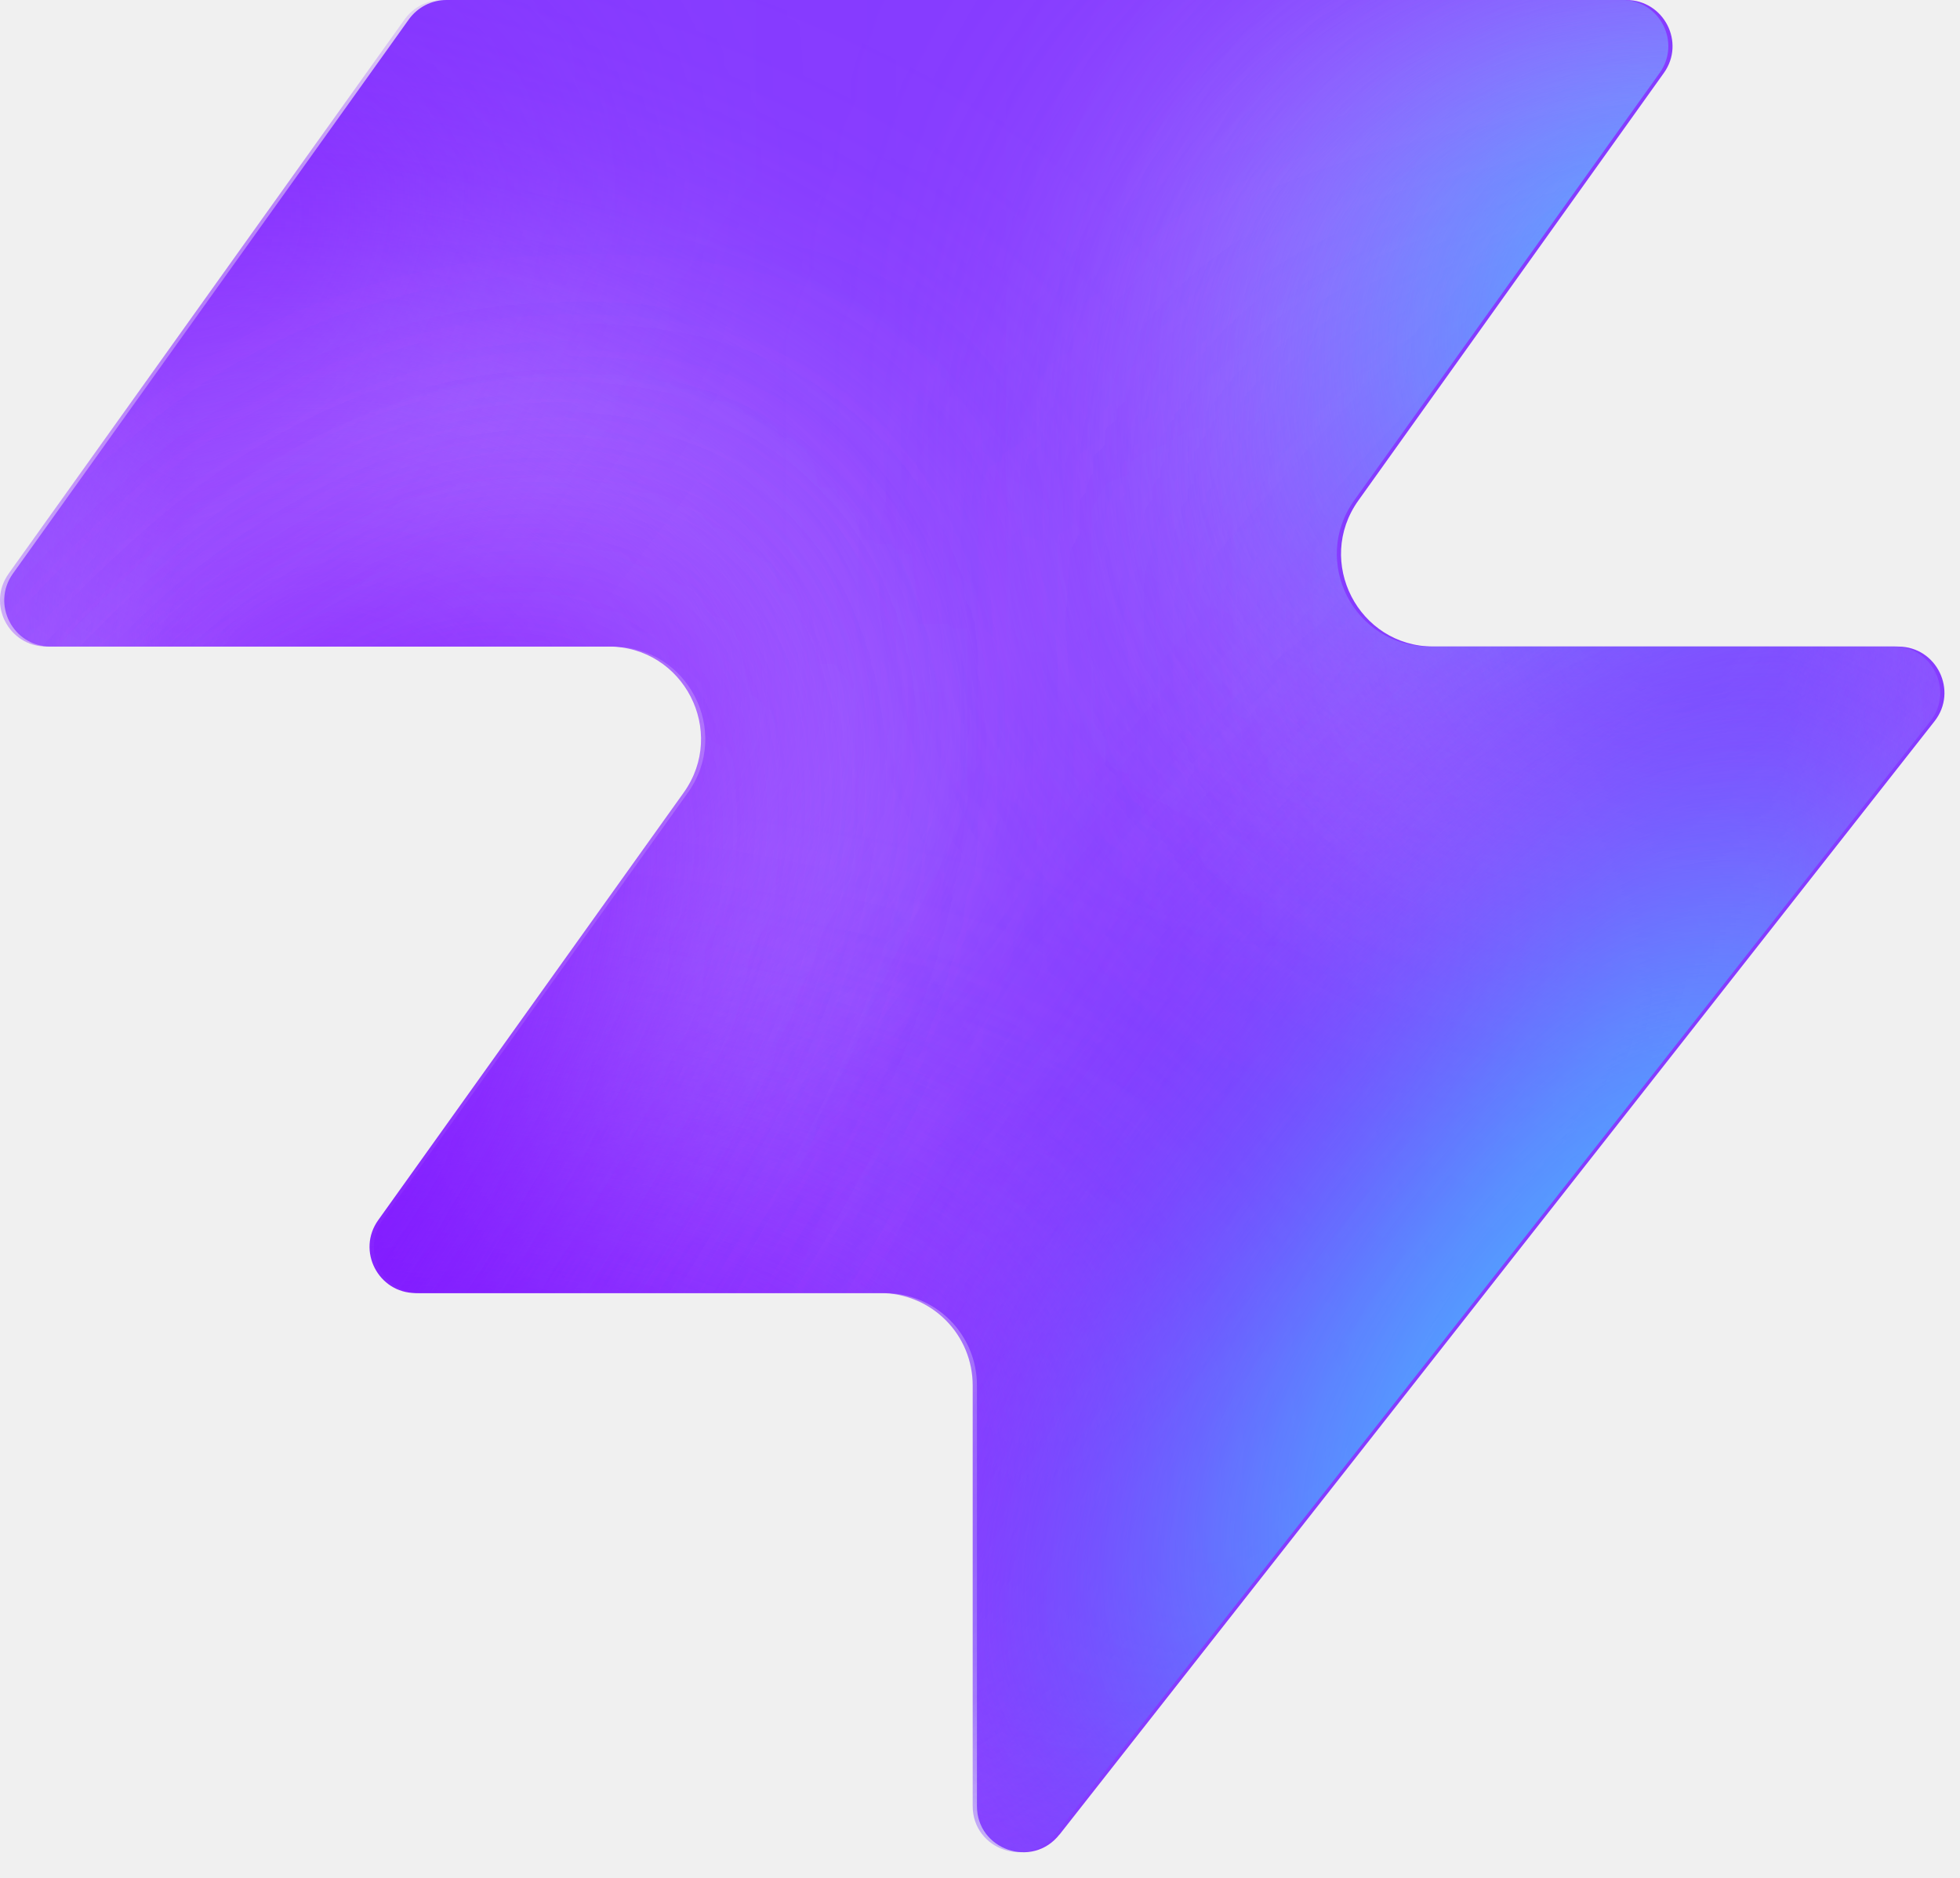
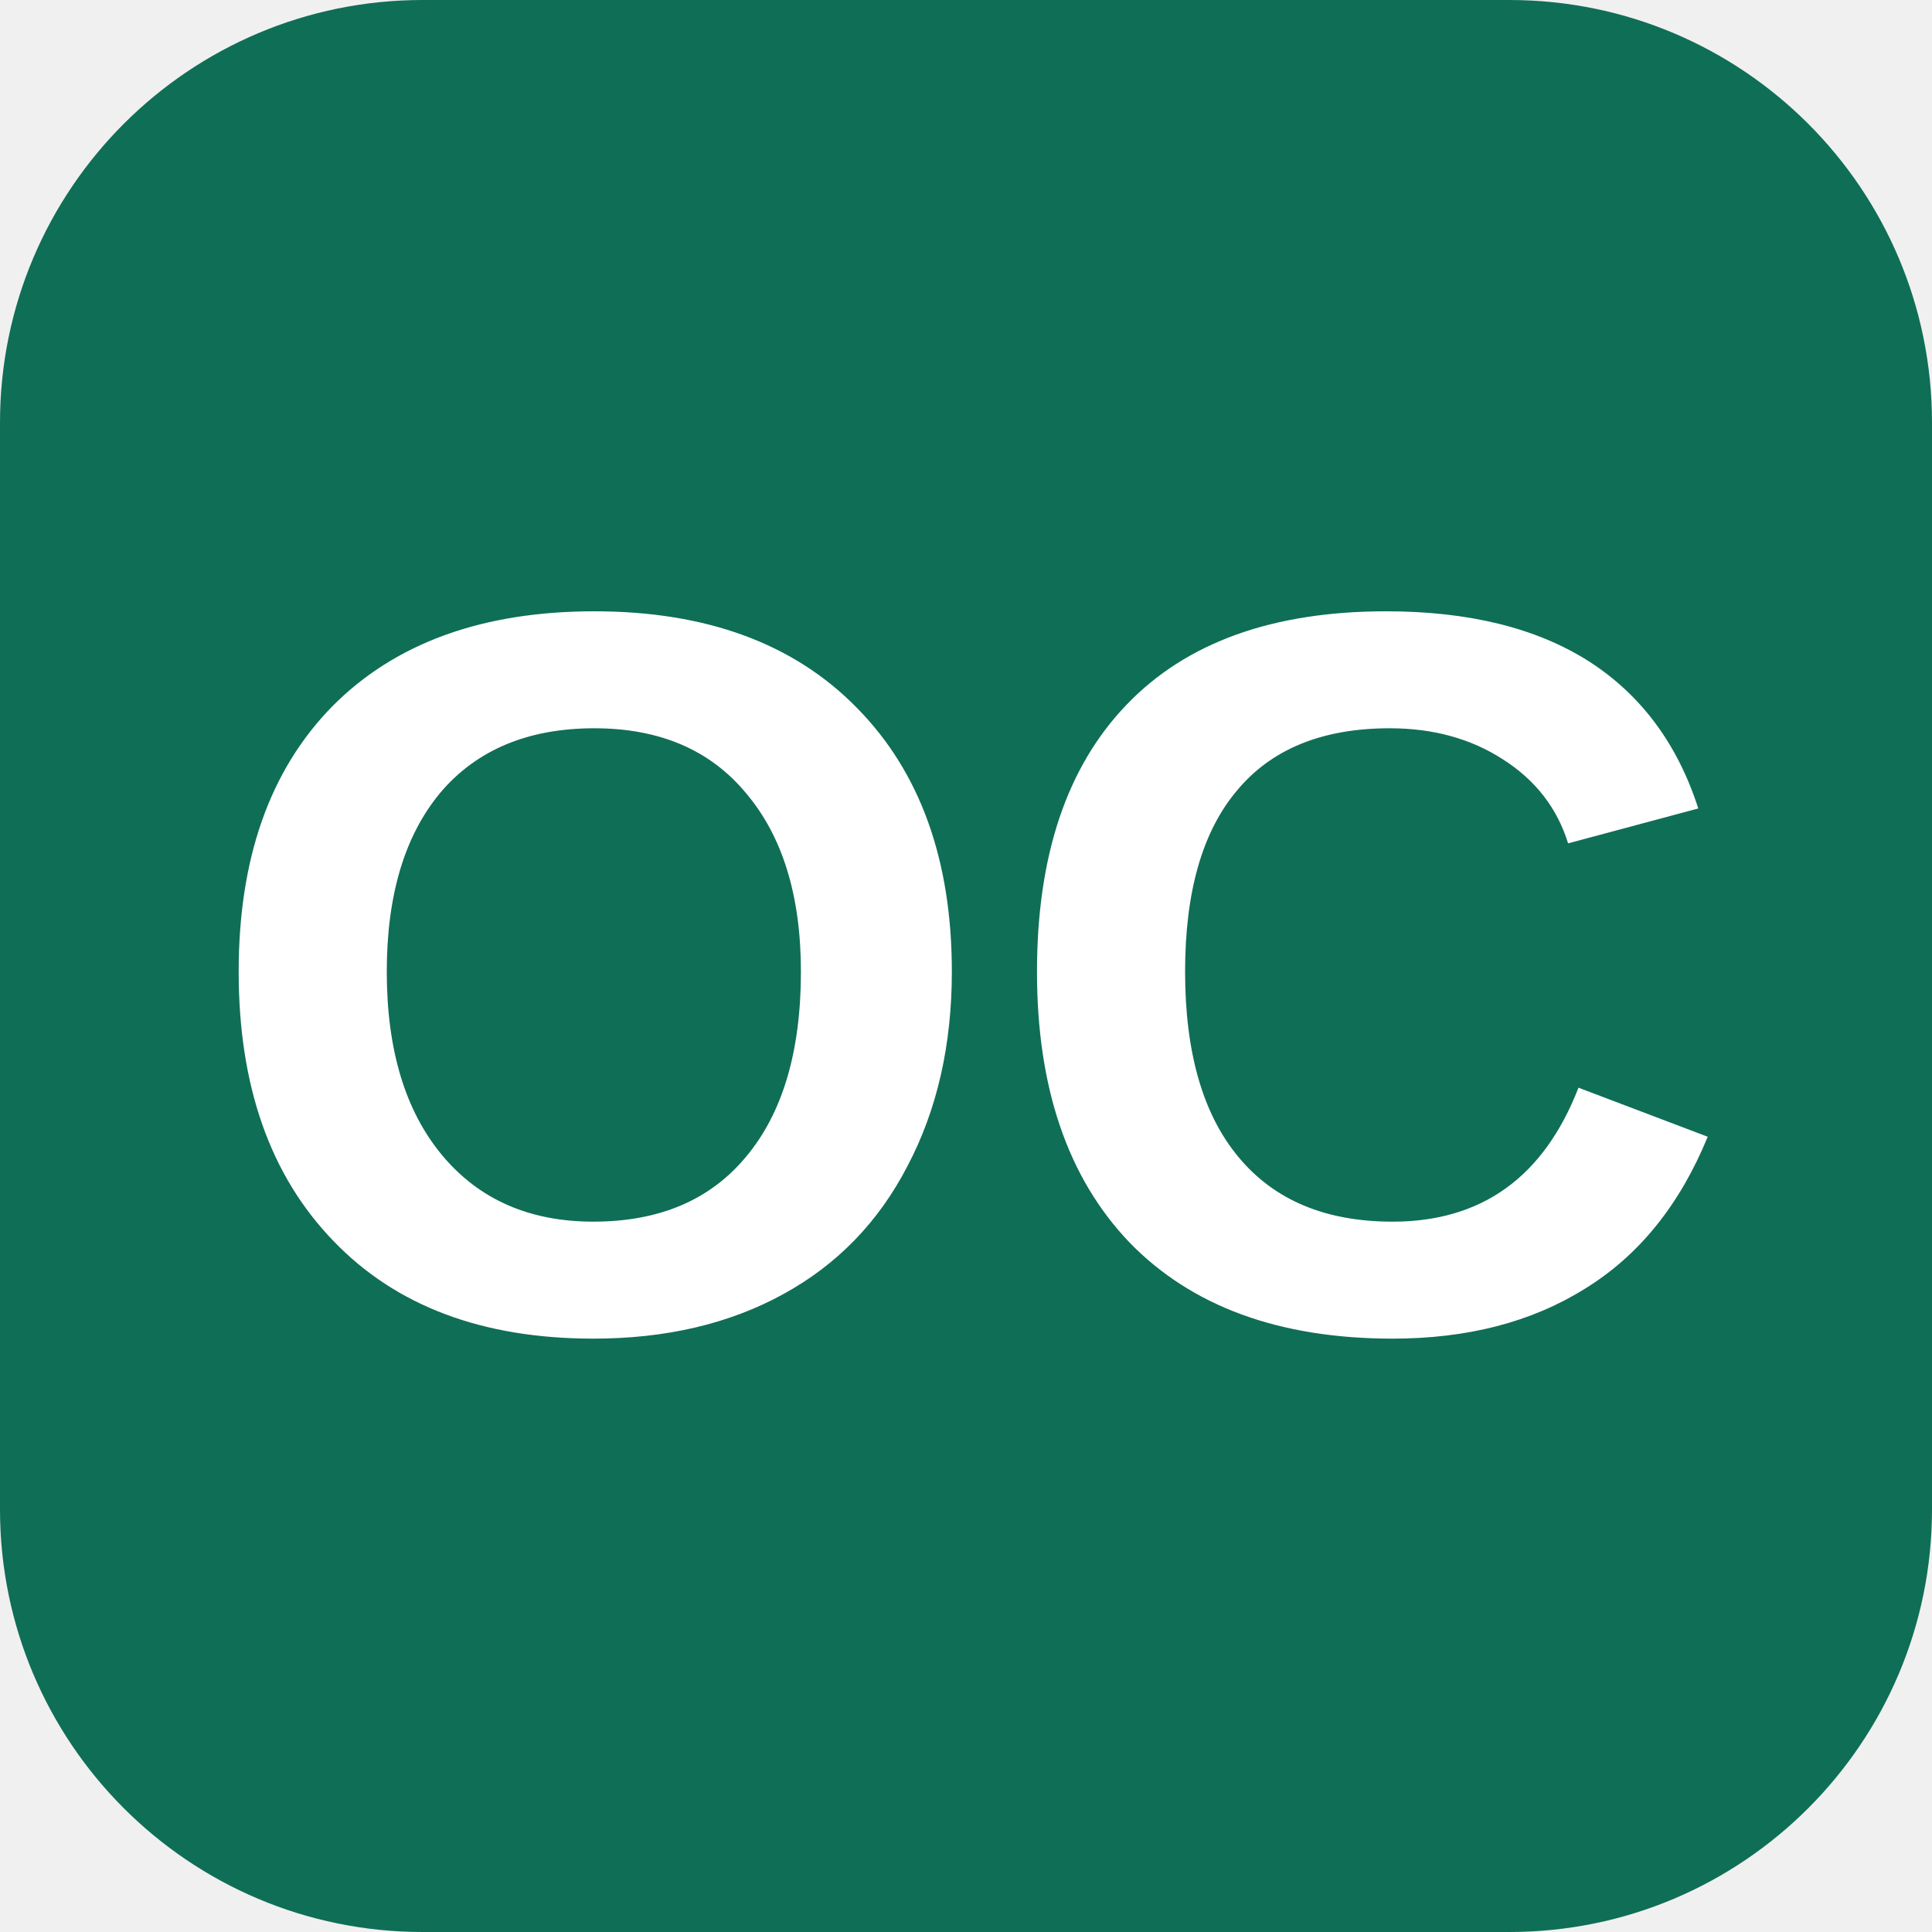
- <svg xmlns="http://www.w3.org/2000/svg" width="48" height="46" fill="none" viewBox="0 0 48 46">
-   <path fill="#863bff" d="M25.946 44.938c-.664.845-2.021.375-2.021-.698V33.937a2.26 2.26 0 0 0-2.262-2.262H10.287c-.92 0-1.456-1.04-.92-1.788l7.48-10.471c1.07-1.497 0-3.578-1.842-3.578H1.237c-.92 0-1.456-1.04-.92-1.788L10.013.474c.214-.297.556-.474.92-.474h28.894c.92 0 1.456 1.04.92 1.788l-7.48 10.471c-1.07 1.498 0 3.579 1.842 3.579h11.377c.943 0 1.473 1.088.89 1.83L25.947 44.94z" style="fill:#863bff;fill:color(display-p3 .525 .23 1);fill-opacity:1" />
-   <mask id="a" width="48" height="46" x="0" y="0" maskUnits="userSpaceOnUse" style="mask-type:alpha">
-     <path fill="#000" d="M25.842 44.938c-.664.844-2.021.375-2.021-.698V33.937a2.26 2.26 0 0 0-2.262-2.262H10.183c-.92 0-1.456-1.04-.92-1.788l7.48-10.471c1.07-1.498 0-3.579-1.842-3.579H1.133c-.92 0-1.456-1.04-.92-1.787L9.91.473c.214-.297.556-.474.92-.474h28.894c.92 0 1.456 1.04.92 1.788l-7.48 10.471c-1.07 1.498 0 3.578 1.842 3.578h11.377c.943 0 1.473 1.088.89 1.832L25.843 44.94z" style="fill:#000;fill-opacity:1" />
-   </mask>
-   <g mask="url(#a)">
-     <g filter="url(#b)">
-       <ellipse cx="5.508" cy="14.704" fill="#ede6ff" rx="5.508" ry="14.704" style="fill:#ede6ff;fill:color(display-p3 .927 .903 1);fill-opacity:1" transform="matrix(.00324 1 1 -.00324 -4.47 31.516)" />
-     </g>
-     <g filter="url(#c)">
-       <ellipse cx="10.399" cy="29.851" fill="#ede6ff" rx="10.399" ry="29.851" style="fill:#ede6ff;fill:color(display-p3 .927 .903 1);fill-opacity:1" transform="matrix(.00324 1 1 -.00324 -39.328 7.883)" />
-     </g>
-     <g filter="url(#d)">
-       <ellipse cx="5.508" cy="30.487" fill="#7e14ff" rx="5.508" ry="30.487" style="fill:#7e14ff;fill:color(display-p3 .492 .077 1);fill-opacity:1" transform="rotate(89.814 -25.913 -14.639)scale(1 -1)" />
-     </g>
-     <g filter="url(#e)">
-       <ellipse cx="5.508" cy="30.599" fill="#7e14ff" rx="5.508" ry="30.599" style="fill:#7e14ff;fill:color(display-p3 .492 .077 1);fill-opacity:1" transform="rotate(89.814 -32.644 -3.334)scale(1 -1)" />
-     </g>
-     <g filter="url(#f)">
-       <ellipse cx="5.508" cy="30.599" fill="#7e14ff" rx="5.508" ry="30.599" style="fill:#7e14ff;fill:color(display-p3 .492 .077 1);fill-opacity:1" transform="matrix(.00324 1 1 -.00324 -34.34 30.47)" />
-     </g>
-     <g filter="url(#g)">
-       <ellipse cx="14.072" cy="22.078" fill="#ede6ff" rx="14.072" ry="22.078" style="fill:#ede6ff;fill:color(display-p3 .927 .903 1);fill-opacity:1" transform="rotate(93.35 24.506 48.493)scale(-1 1)" />
-     </g>
-     <g filter="url(#h)">
-       <ellipse cx="3.47" cy="21.501" fill="#7e14ff" rx="3.47" ry="21.501" style="fill:#7e14ff;fill:color(display-p3 .492 .077 1);fill-opacity:1" transform="rotate(89.009 28.708 47.59)scale(-1 1)" />
-     </g>
-     <g filter="url(#i)">
-       <ellipse cx="3.47" cy="21.501" fill="#7e14ff" rx="3.47" ry="21.501" style="fill:#7e14ff;fill:color(display-p3 .492 .077 1);fill-opacity:1" transform="rotate(89.009 28.708 47.59)scale(-1 1)" />
-     </g>
-     <g filter="url(#j)">
-       <ellipse cx=".387" cy="8.972" fill="#7e14ff" rx="4.407" ry="29.108" style="fill:#7e14ff;fill:color(display-p3 .492 .077 1);fill-opacity:1" transform="rotate(39.51 .387 8.972)" />
-     </g>
-     <g filter="url(#k)">
-       <ellipse cx="47.523" cy="-6.092" fill="#7e14ff" rx="4.407" ry="29.108" style="fill:#7e14ff;fill:color(display-p3 .492 .077 1);fill-opacity:1" transform="rotate(37.892 47.523 -6.092)" />
-     </g>
-     <g filter="url(#l)">
-       <ellipse cx="41.412" cy="6.333" fill="#47bfff" rx="5.971" ry="9.665" style="fill:#47bfff;fill:color(display-p3 .28 .748 1);fill-opacity:1" transform="rotate(37.892 41.412 6.333)" />
-     </g>
-     <g filter="url(#m)">
-       <ellipse cx="-1.879" cy="38.332" fill="#7e14ff" rx="4.407" ry="29.108" style="fill:#7e14ff;fill:color(display-p3 .492 .077 1);fill-opacity:1" transform="rotate(37.892 -1.88 38.332)" />
-     </g>
-     <g filter="url(#n)">
-       <ellipse cx="-1.879" cy="38.332" fill="#7e14ff" rx="4.407" ry="29.108" style="fill:#7e14ff;fill:color(display-p3 .492 .077 1);fill-opacity:1" transform="rotate(37.892 -1.88 38.332)" />
-     </g>
-     <g filter="url(#o)">
-       <ellipse cx="35.651" cy="29.907" fill="#7e14ff" rx="4.407" ry="29.108" style="fill:#7e14ff;fill:color(display-p3 .492 .077 1);fill-opacity:1" transform="rotate(37.892 35.651 29.907)" />
-     </g>
-     <g filter="url(#p)">
-       <ellipse cx="38.418" cy="32.4" fill="#47bfff" rx="5.971" ry="15.297" style="fill:#47bfff;fill:color(display-p3 .28 .748 1);fill-opacity:1" transform="rotate(37.892 38.418 32.4)" />
-     </g>
-   </g>
-   <defs>
-     <filter id="b" width="60.045" height="41.654" x="-19.77" y="16.149" color-interpolation-filters="sRGB" filterUnits="userSpaceOnUse">
-       <feFlood flood-opacity="0" result="BackgroundImageFix" />
-       <feBlend in="SourceGraphic" in2="BackgroundImageFix" result="shape" />
-       <feGaussianBlur result="effect1_foregroundBlur_2002_17158" stdDeviation="7.659" />
-     </filter>
-     <filter id="c" width="90.34" height="51.437" x="-54.613" y="-7.533" color-interpolation-filters="sRGB" filterUnits="userSpaceOnUse">
-       <feFlood flood-opacity="0" result="BackgroundImageFix" />
-       <feBlend in="SourceGraphic" in2="BackgroundImageFix" result="shape" />
-       <feGaussianBlur result="effect1_foregroundBlur_2002_17158" stdDeviation="7.659" />
-     </filter>
-     <filter id="d" width="79.355" height="29.4" x="-49.64" y="2.03" color-interpolation-filters="sRGB" filterUnits="userSpaceOnUse">
-       <feFlood flood-opacity="0" result="BackgroundImageFix" />
-       <feBlend in="SourceGraphic" in2="BackgroundImageFix" result="shape" />
-       <feGaussianBlur result="effect1_foregroundBlur_2002_17158" stdDeviation="4.596" />
-     </filter>
-     <filter id="e" width="79.579" height="29.4" x="-45.045" y="20.029" color-interpolation-filters="sRGB" filterUnits="userSpaceOnUse">
-       <feFlood flood-opacity="0" result="BackgroundImageFix" />
-       <feBlend in="SourceGraphic" in2="BackgroundImageFix" result="shape" />
-       <feGaussianBlur result="effect1_foregroundBlur_2002_17158" stdDeviation="4.596" />
-     </filter>
-     <filter id="f" width="79.579" height="29.4" x="-43.513" y="21.178" color-interpolation-filters="sRGB" filterUnits="userSpaceOnUse">
-       <feFlood flood-opacity="0" result="BackgroundImageFix" />
-       <feBlend in="SourceGraphic" in2="BackgroundImageFix" result="shape" />
-       <feGaussianBlur result="effect1_foregroundBlur_2002_17158" stdDeviation="4.596" />
-     </filter>
-     <filter id="g" width="74.749" height="58.852" x="15.756" y="-17.901" color-interpolation-filters="sRGB" filterUnits="userSpaceOnUse">
-       <feFlood flood-opacity="0" result="BackgroundImageFix" />
-       <feBlend in="SourceGraphic" in2="BackgroundImageFix" result="shape" />
-       <feGaussianBlur result="effect1_foregroundBlur_2002_17158" stdDeviation="7.659" />
-     </filter>
-     <filter id="h" width="61.377" height="25.362" x="23.548" y="2.284" color-interpolation-filters="sRGB" filterUnits="userSpaceOnUse">
-       <feFlood flood-opacity="0" result="BackgroundImageFix" />
-       <feBlend in="SourceGraphic" in2="BackgroundImageFix" result="shape" />
-       <feGaussianBlur result="effect1_foregroundBlur_2002_17158" stdDeviation="4.596" />
-     </filter>
-     <filter id="i" width="61.377" height="25.362" x="23.548" y="2.284" color-interpolation-filters="sRGB" filterUnits="userSpaceOnUse">
-       <feFlood flood-opacity="0" result="BackgroundImageFix" />
-       <feBlend in="SourceGraphic" in2="BackgroundImageFix" result="shape" />
-       <feGaussianBlur result="effect1_foregroundBlur_2002_17158" stdDeviation="4.596" />
-     </filter>
-     <filter id="j" width="56.045" height="63.649" x="-27.636" y="-22.853" color-interpolation-filters="sRGB" filterUnits="userSpaceOnUse">
-       <feFlood flood-opacity="0" result="BackgroundImageFix" />
-       <feBlend in="SourceGraphic" in2="BackgroundImageFix" result="shape" />
-       <feGaussianBlur result="effect1_foregroundBlur_2002_17158" stdDeviation="4.596" />
-     </filter>
-     <filter id="k" width="54.814" height="64.646" x="20.116" y="-38.415" color-interpolation-filters="sRGB" filterUnits="userSpaceOnUse">
-       <feFlood flood-opacity="0" result="BackgroundImageFix" />
-       <feBlend in="SourceGraphic" in2="BackgroundImageFix" result="shape" />
-       <feGaussianBlur result="effect1_foregroundBlur_2002_17158" stdDeviation="4.596" />
-     </filter>
-     <filter id="l" width="33.541" height="35.313" x="24.641" y="-11.323" color-interpolation-filters="sRGB" filterUnits="userSpaceOnUse">
-       <feFlood flood-opacity="0" result="BackgroundImageFix" />
-       <feBlend in="SourceGraphic" in2="BackgroundImageFix" result="shape" />
-       <feGaussianBlur result="effect1_foregroundBlur_2002_17158" stdDeviation="4.596" />
-     </filter>
-     <filter id="m" width="54.814" height="64.646" x="-29.286" y="6.009" color-interpolation-filters="sRGB" filterUnits="userSpaceOnUse">
-       <feFlood flood-opacity="0" result="BackgroundImageFix" />
-       <feBlend in="SourceGraphic" in2="BackgroundImageFix" result="shape" />
-       <feGaussianBlur result="effect1_foregroundBlur_2002_17158" stdDeviation="4.596" />
-     </filter>
-     <filter id="n" width="54.814" height="64.646" x="-29.286" y="6.009" color-interpolation-filters="sRGB" filterUnits="userSpaceOnUse">
-       <feFlood flood-opacity="0" result="BackgroundImageFix" />
-       <feBlend in="SourceGraphic" in2="BackgroundImageFix" result="shape" />
-       <feGaussianBlur result="effect1_foregroundBlur_2002_17158" stdDeviation="4.596" />
-     </filter>
-     <filter id="o" width="54.814" height="64.646" x="8.244" y="-2.416" color-interpolation-filters="sRGB" filterUnits="userSpaceOnUse">
-       <feFlood flood-opacity="0" result="BackgroundImageFix" />
-       <feBlend in="SourceGraphic" in2="BackgroundImageFix" result="shape" />
-       <feGaussianBlur result="effect1_foregroundBlur_2002_17158" stdDeviation="4.596" />
-     </filter>
-     <filter id="p" width="39.409" height="43.623" x="18.713" y="10.588" color-interpolation-filters="sRGB" filterUnits="userSpaceOnUse">
-       <feFlood flood-opacity="0" result="BackgroundImageFix" />
-       <feBlend in="SourceGraphic" in2="BackgroundImageFix" result="shape" />
-       <feGaussianBlur result="effect1_foregroundBlur_2002_17158" stdDeviation="4.596" />
-     </filter>
-   </defs>
+ <svg xmlns="http://www.w3.org/2000/svg" viewBox="0 0 32 32">
+   <rect width="32" height="32" rx="7" fill="#0f6e56" />
+   <text x="16" y="22" text-anchor="middle" font-family="Arial, Helvetica, sans-serif" font-size="17" font-weight="700" fill="#fff">OC</text>
</svg>
